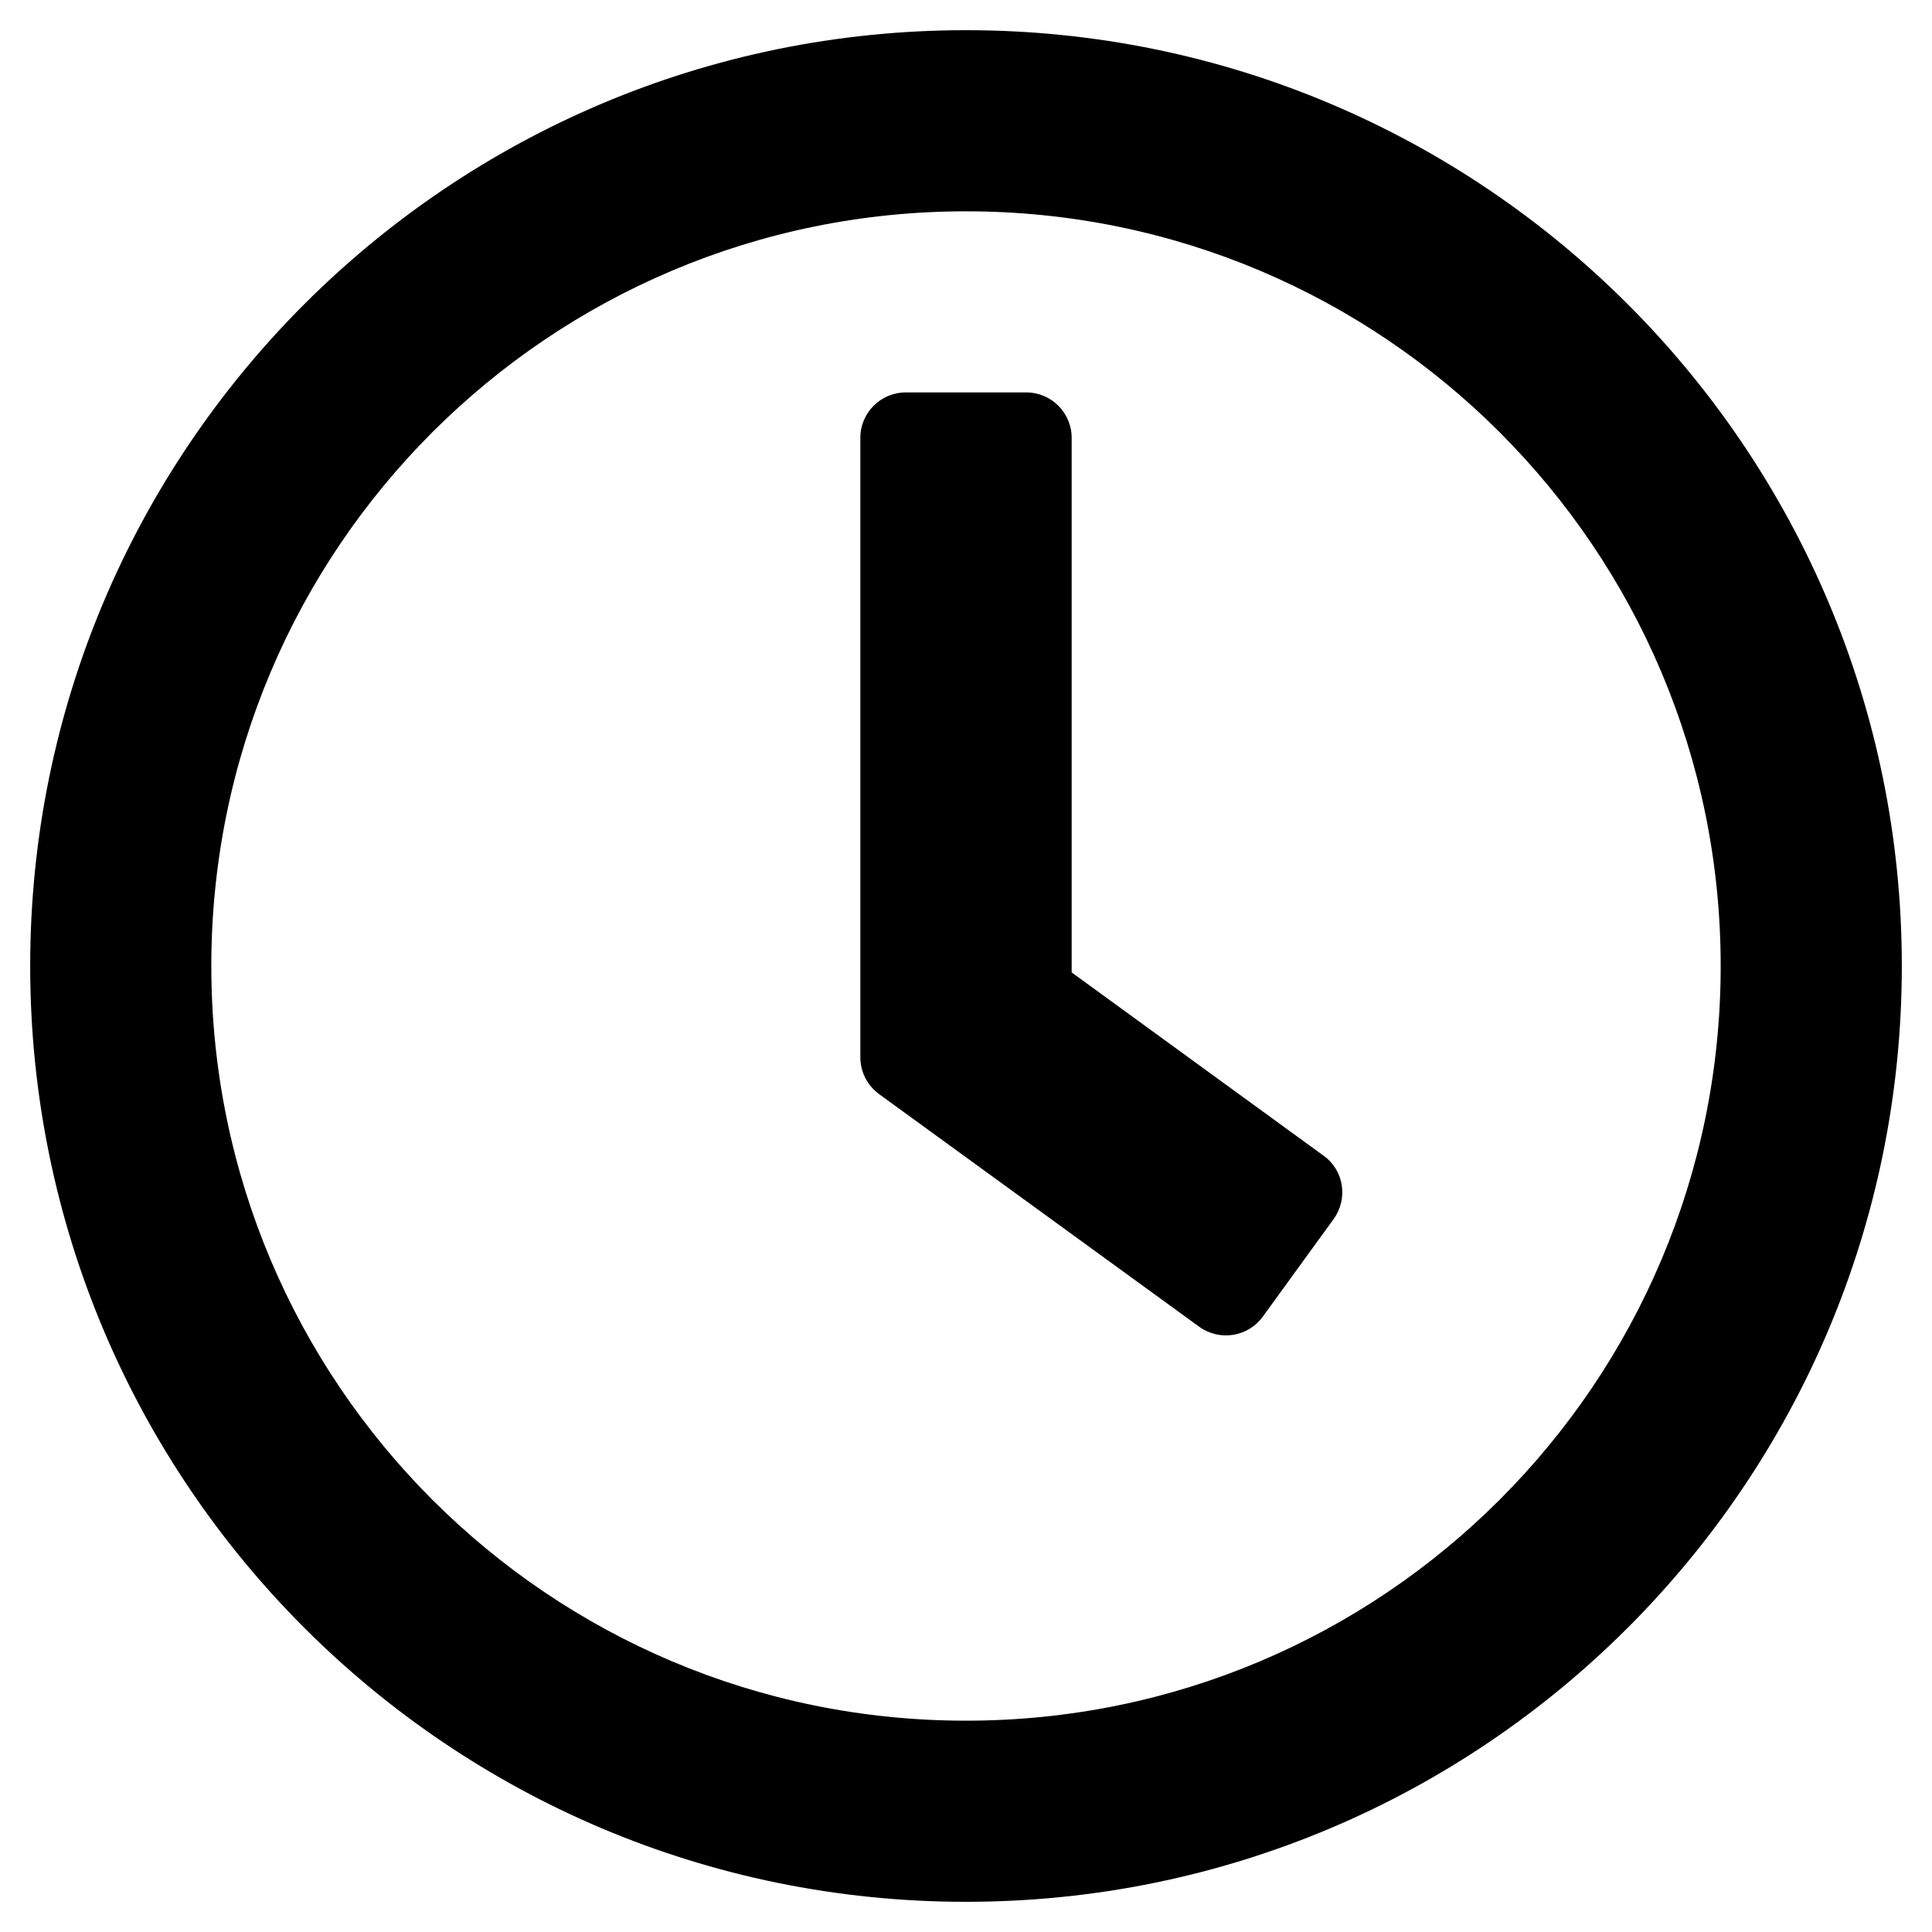
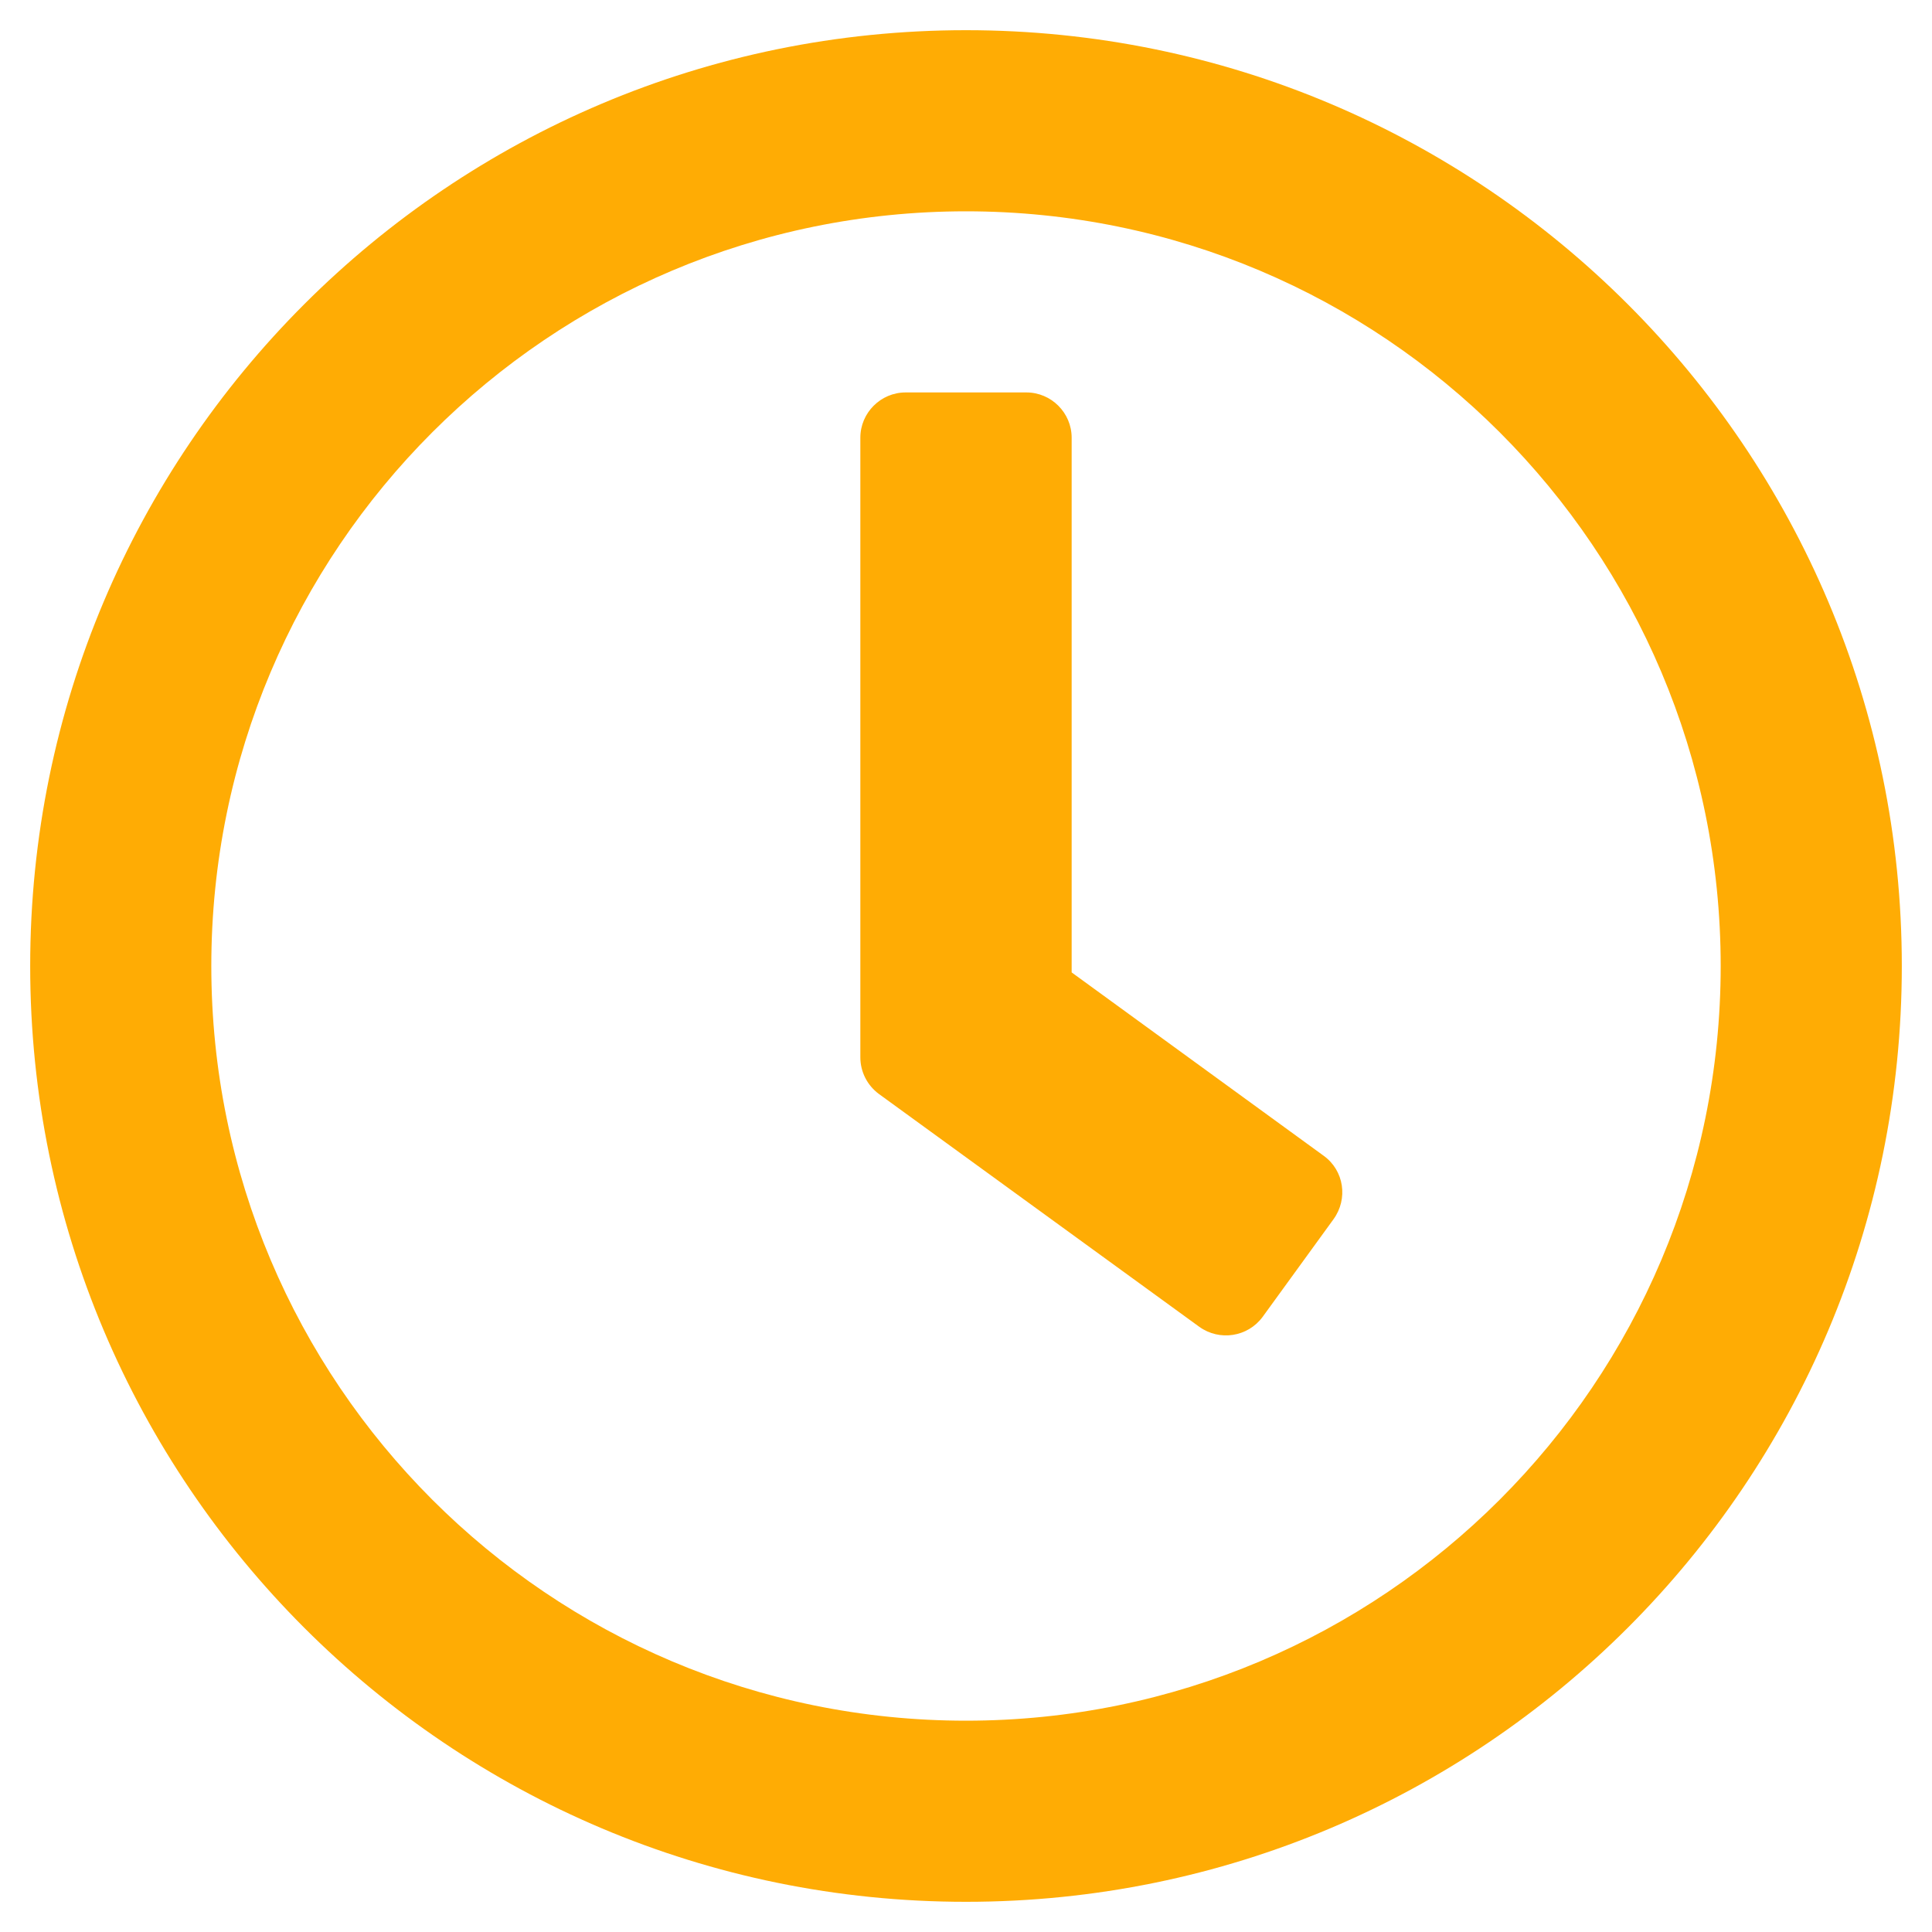
<svg xmlns="http://www.w3.org/2000/svg" aria-hidden="true" focusable="false" data-prefix="far" data-icon="clock" class="svg-inline--fa fa-clock fa-w-16" role="img" viewBox="0 0 512 512">
-   <path fill="currentColor" d="M256 8C119 8 8 119 8 256s111 248 248 248 248-111 248-248S393 8 256 8zm0 448c-110.5 0-200-89.5-200-200S145.5 56 256 56s200 89.5 200 200-89.5 200-200 200zm61.8-104.4l-84.9-61.7c-3.1-2.3-4.9-5.9-4.9-9.7V116c0-6.6 5.4-12 12-12h32c6.6 0 12 5.4 12 12v141.7l66.8 48.6c5.4 3.9 6.5 11.4 2.6 16.8L334.6 349c-3.9 5.3-11.4 6.5-16.8 2.6z" />
+   <path fill="#ffac04" d="M256 8C119 8 8 119 8 256s111 248 248 248 248-111 248-248S393 8 256 8zm0 448c-110.5 0-200-89.5-200-200S145.5 56 256 56s200 89.5 200 200-89.5 200-200 200zm61.8-104.4l-84.9-61.7c-3.1-2.3-4.9-5.9-4.9-9.7V116c0-6.6 5.4-12 12-12h32c6.6 0 12 5.4 12 12v141.7l66.8 48.6c5.4 3.9 6.5 11.4 2.6 16.8L334.6 349c-3.9 5.3-11.4 6.5-16.8 2.6z" />
</svg>
